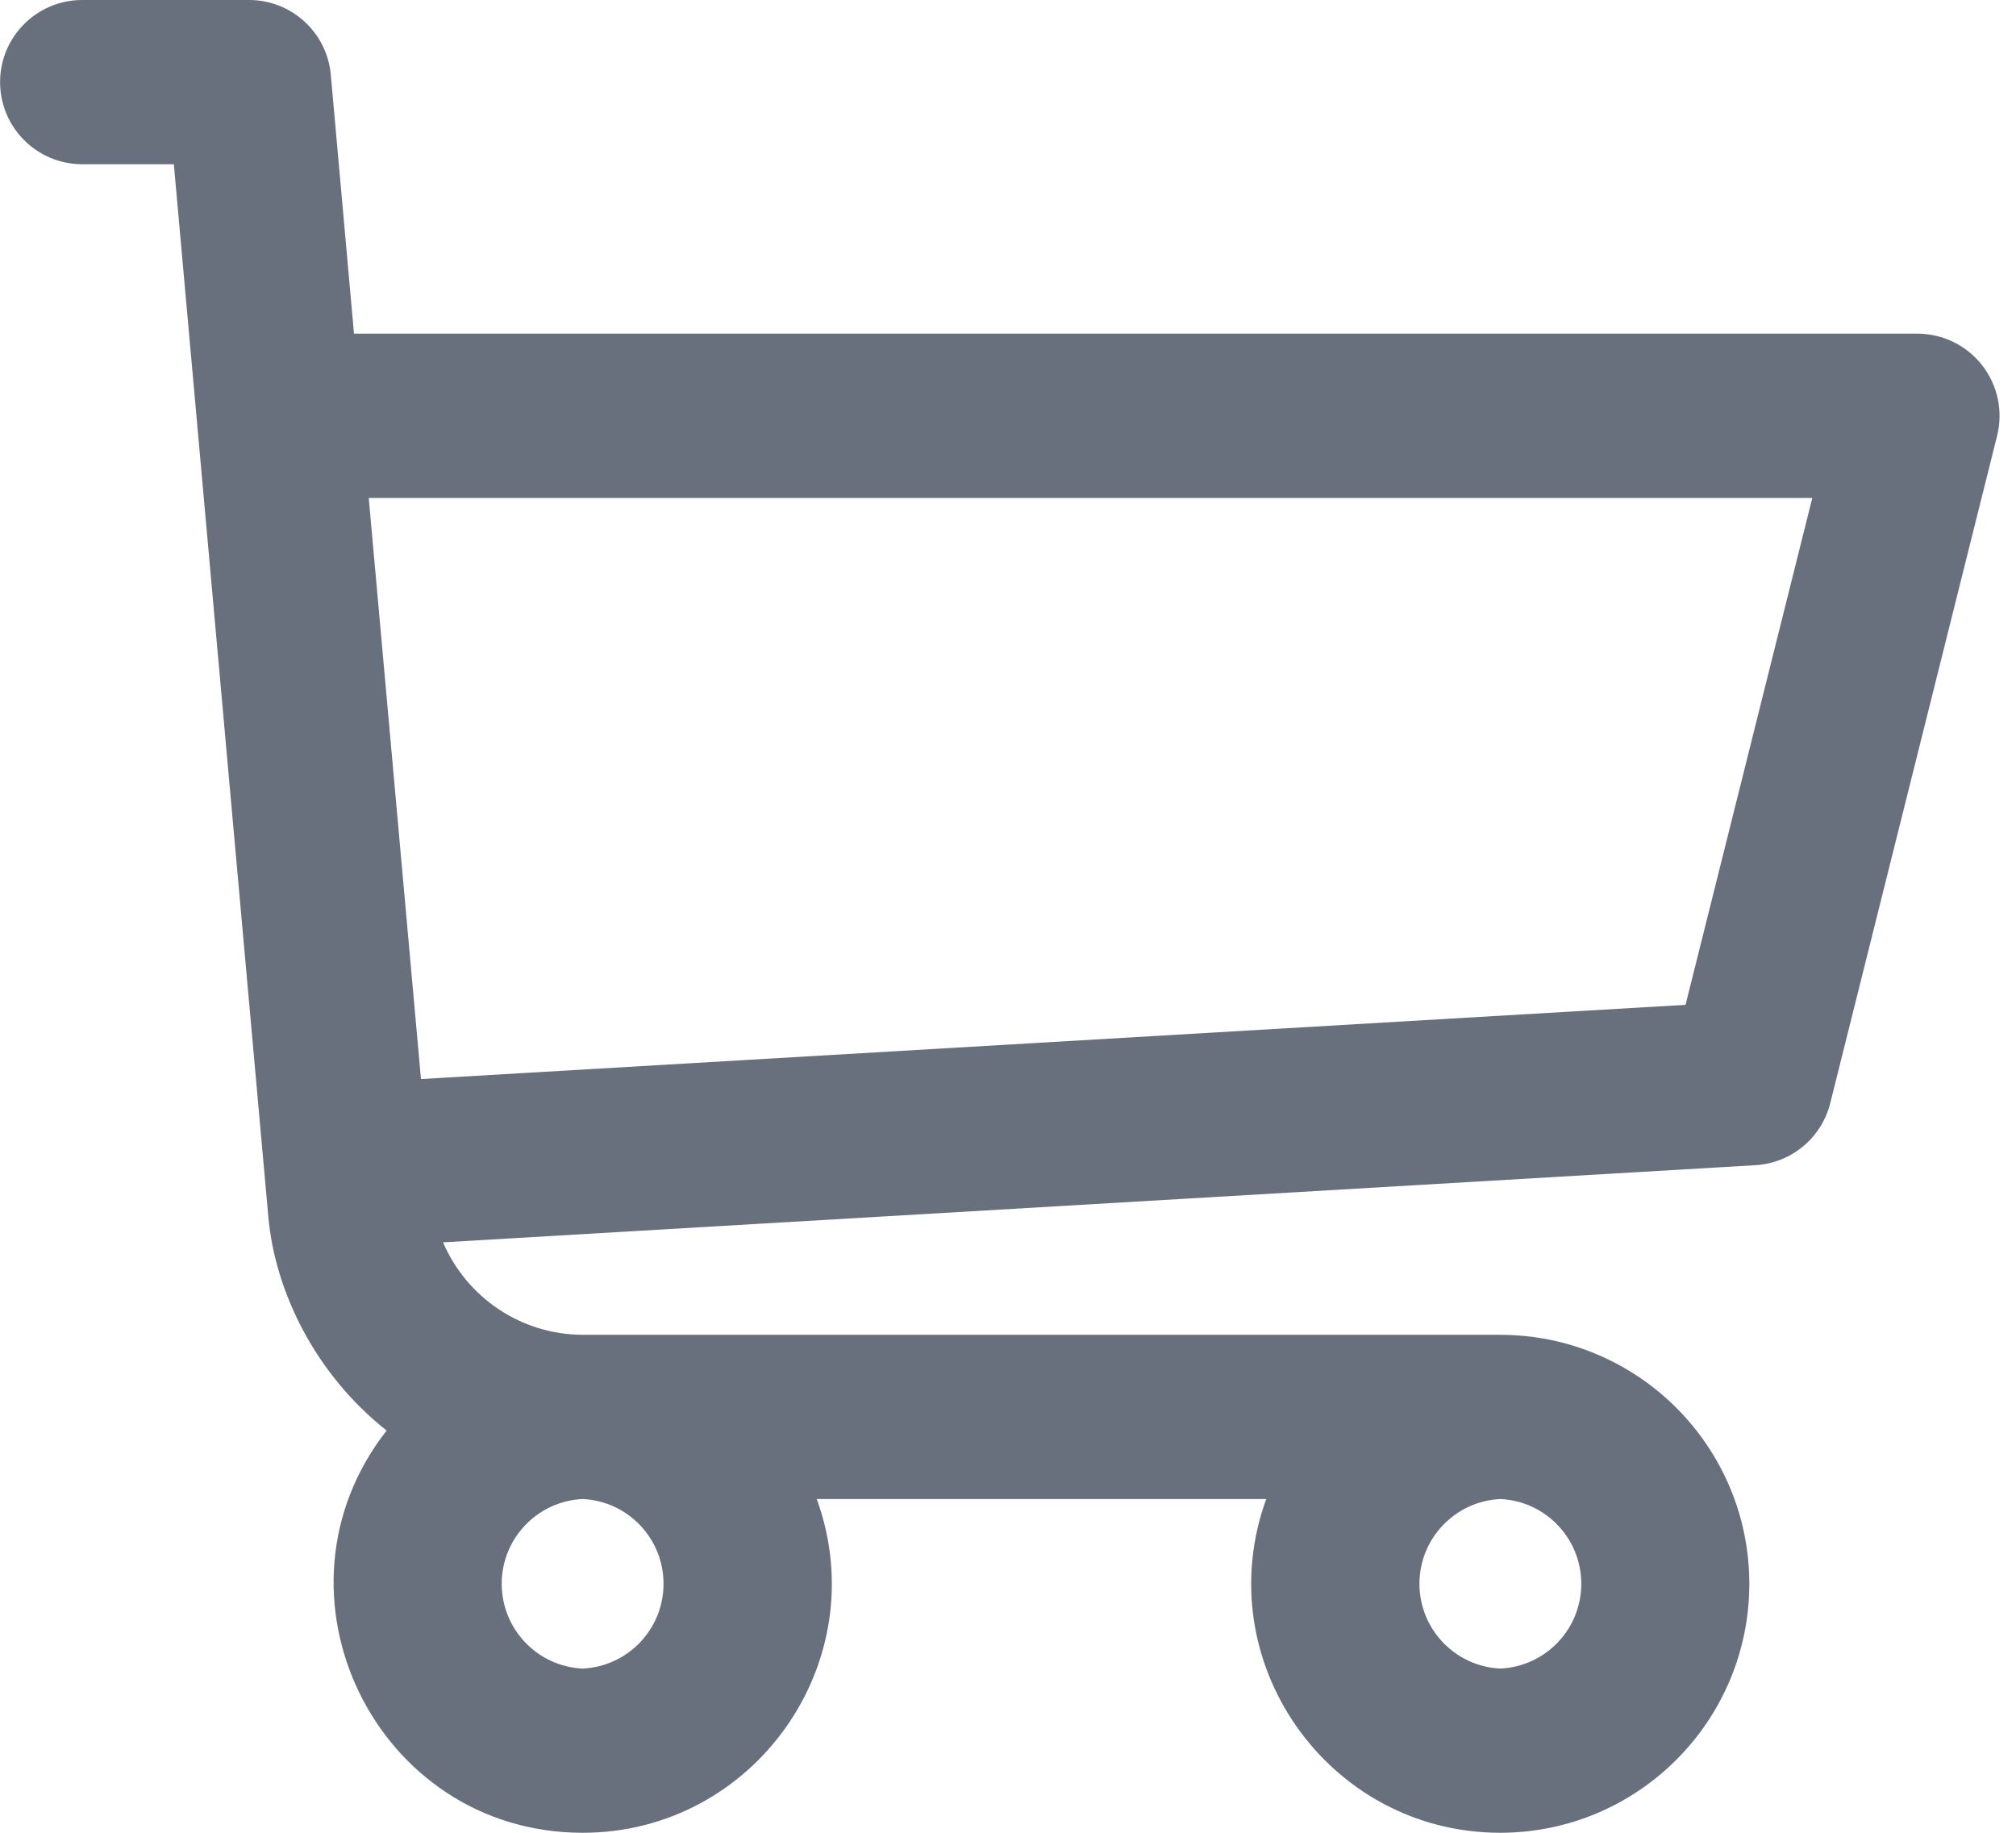
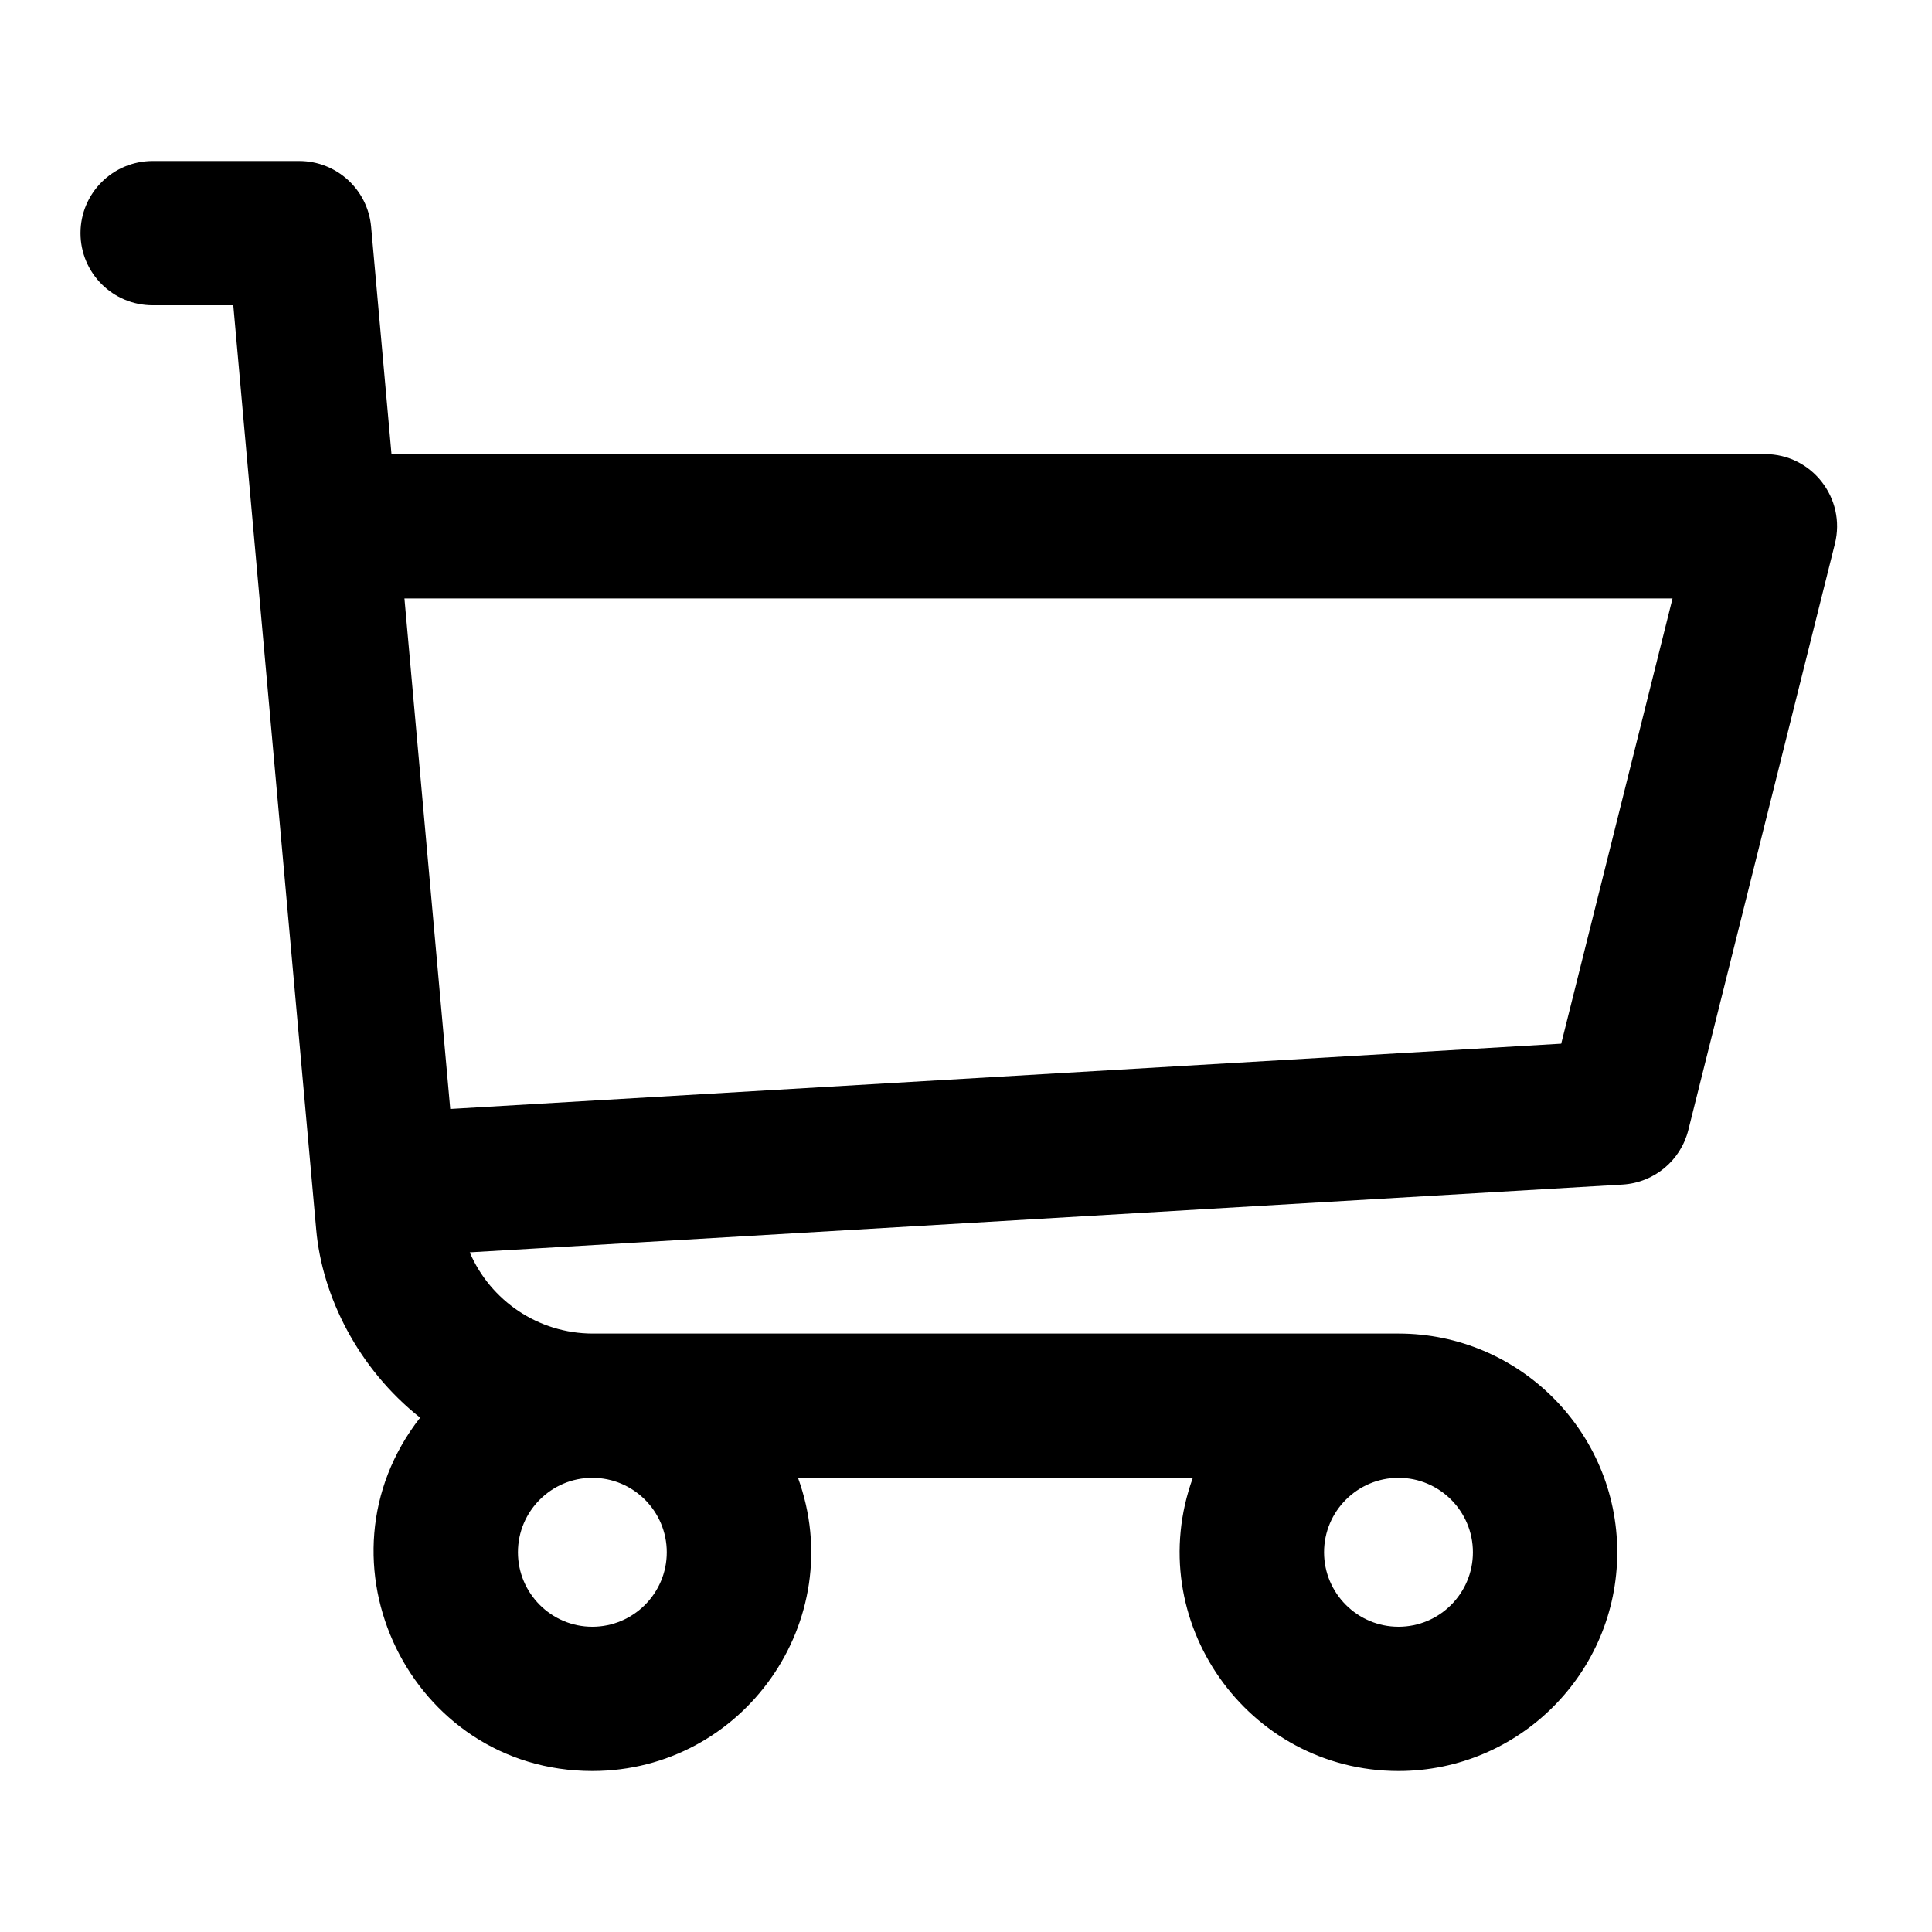
- <svg xmlns="http://www.w3.org/2000/svg" width="22" height="20">
-   <path d="M20.925 3.641H3.863L3.61.816A.896.896 0 0 0 2.717 0H.897a.896.896 0 1 0 0 1.792h1l1.031 11.483c.073.828.52 1.726 1.291 2.336C2.83 17.385 4.099 20 6.359 20c1.875 0 3.197-1.87 2.554-3.642h4.905c-.642 1.77.677 3.642 2.555 3.642a2.72 2.72 0 0 0 2.717-2.717 2.72 2.72 0 0 0-2.717-2.717H6.365c-.681 0-1.274-.41-1.53-1.009l14.321-.842a.896.896 0 0 0 .817-.677l1.821-7.283a.897.897 0 0 0-.87-1.114ZM6.358 18.208a.926.926 0 0 1 0-1.85.926.926 0 0 1 0 1.85Zm10.015 0a.926.926 0 0 1 0-1.85.926.926 0 0 1 0 1.85Zm2.021-7.243-13.8.81-.57-6.341h15.753l-1.383 5.53Z" fill="#69707D" fill-rule="nonzero" />
+ <svg xmlns="http://www.w3.org/2000/svg" width="24" height="24" viewBox="0 0 24 24">
+   <path fill-rule="evenodd" clip-rule="evenodd" d="M4.863 5.641H21.925C22.508 5.641 22.935 6.19 22.794 6.755L20.973 14.038C20.878 14.418 20.547 14.692 20.156 14.715L5.835 15.557C6.091 16.155 6.684 16.566 7.365 16.566H17.373C18.871 16.566 20.09 17.785 20.09 19.283C20.09 20.781 18.871 22 17.373 22C15.495 22 14.176 20.128 14.818 18.358H9.913C10.556 20.13 9.234 22 7.358 22C5.099 22 3.83 19.385 5.219 17.611C4.449 17.001 4.001 16.103 3.928 15.275C2.793 2.632 2.843 3.183 2.949 4.366C3.021 5.162 3.118 6.243 2.898 3.792H1.896C1.401 3.792 1 3.391 1 2.896C1 2.401 1.401 2 1.896 2H3.717C4.181 2 4.568 2.354 4.61 2.816L4.863 5.641ZM6.434 19.283C6.434 19.793 6.849 20.208 7.358 20.208C7.868 20.208 8.283 19.793 8.283 19.283C8.283 18.773 7.868 18.358 7.358 18.358C6.849 18.358 6.434 18.773 6.434 19.283ZM17.373 20.208C16.863 20.208 16.448 19.793 16.448 19.283C16.448 18.773 16.863 18.358 17.373 18.358C17.883 18.358 18.297 18.773 18.297 19.283C18.297 19.793 17.883 20.208 17.373 20.208ZM5.593 13.776L19.394 12.965L20.777 7.434H5.024L5.593 13.776Z" fill="currentColor" />
</svg>
